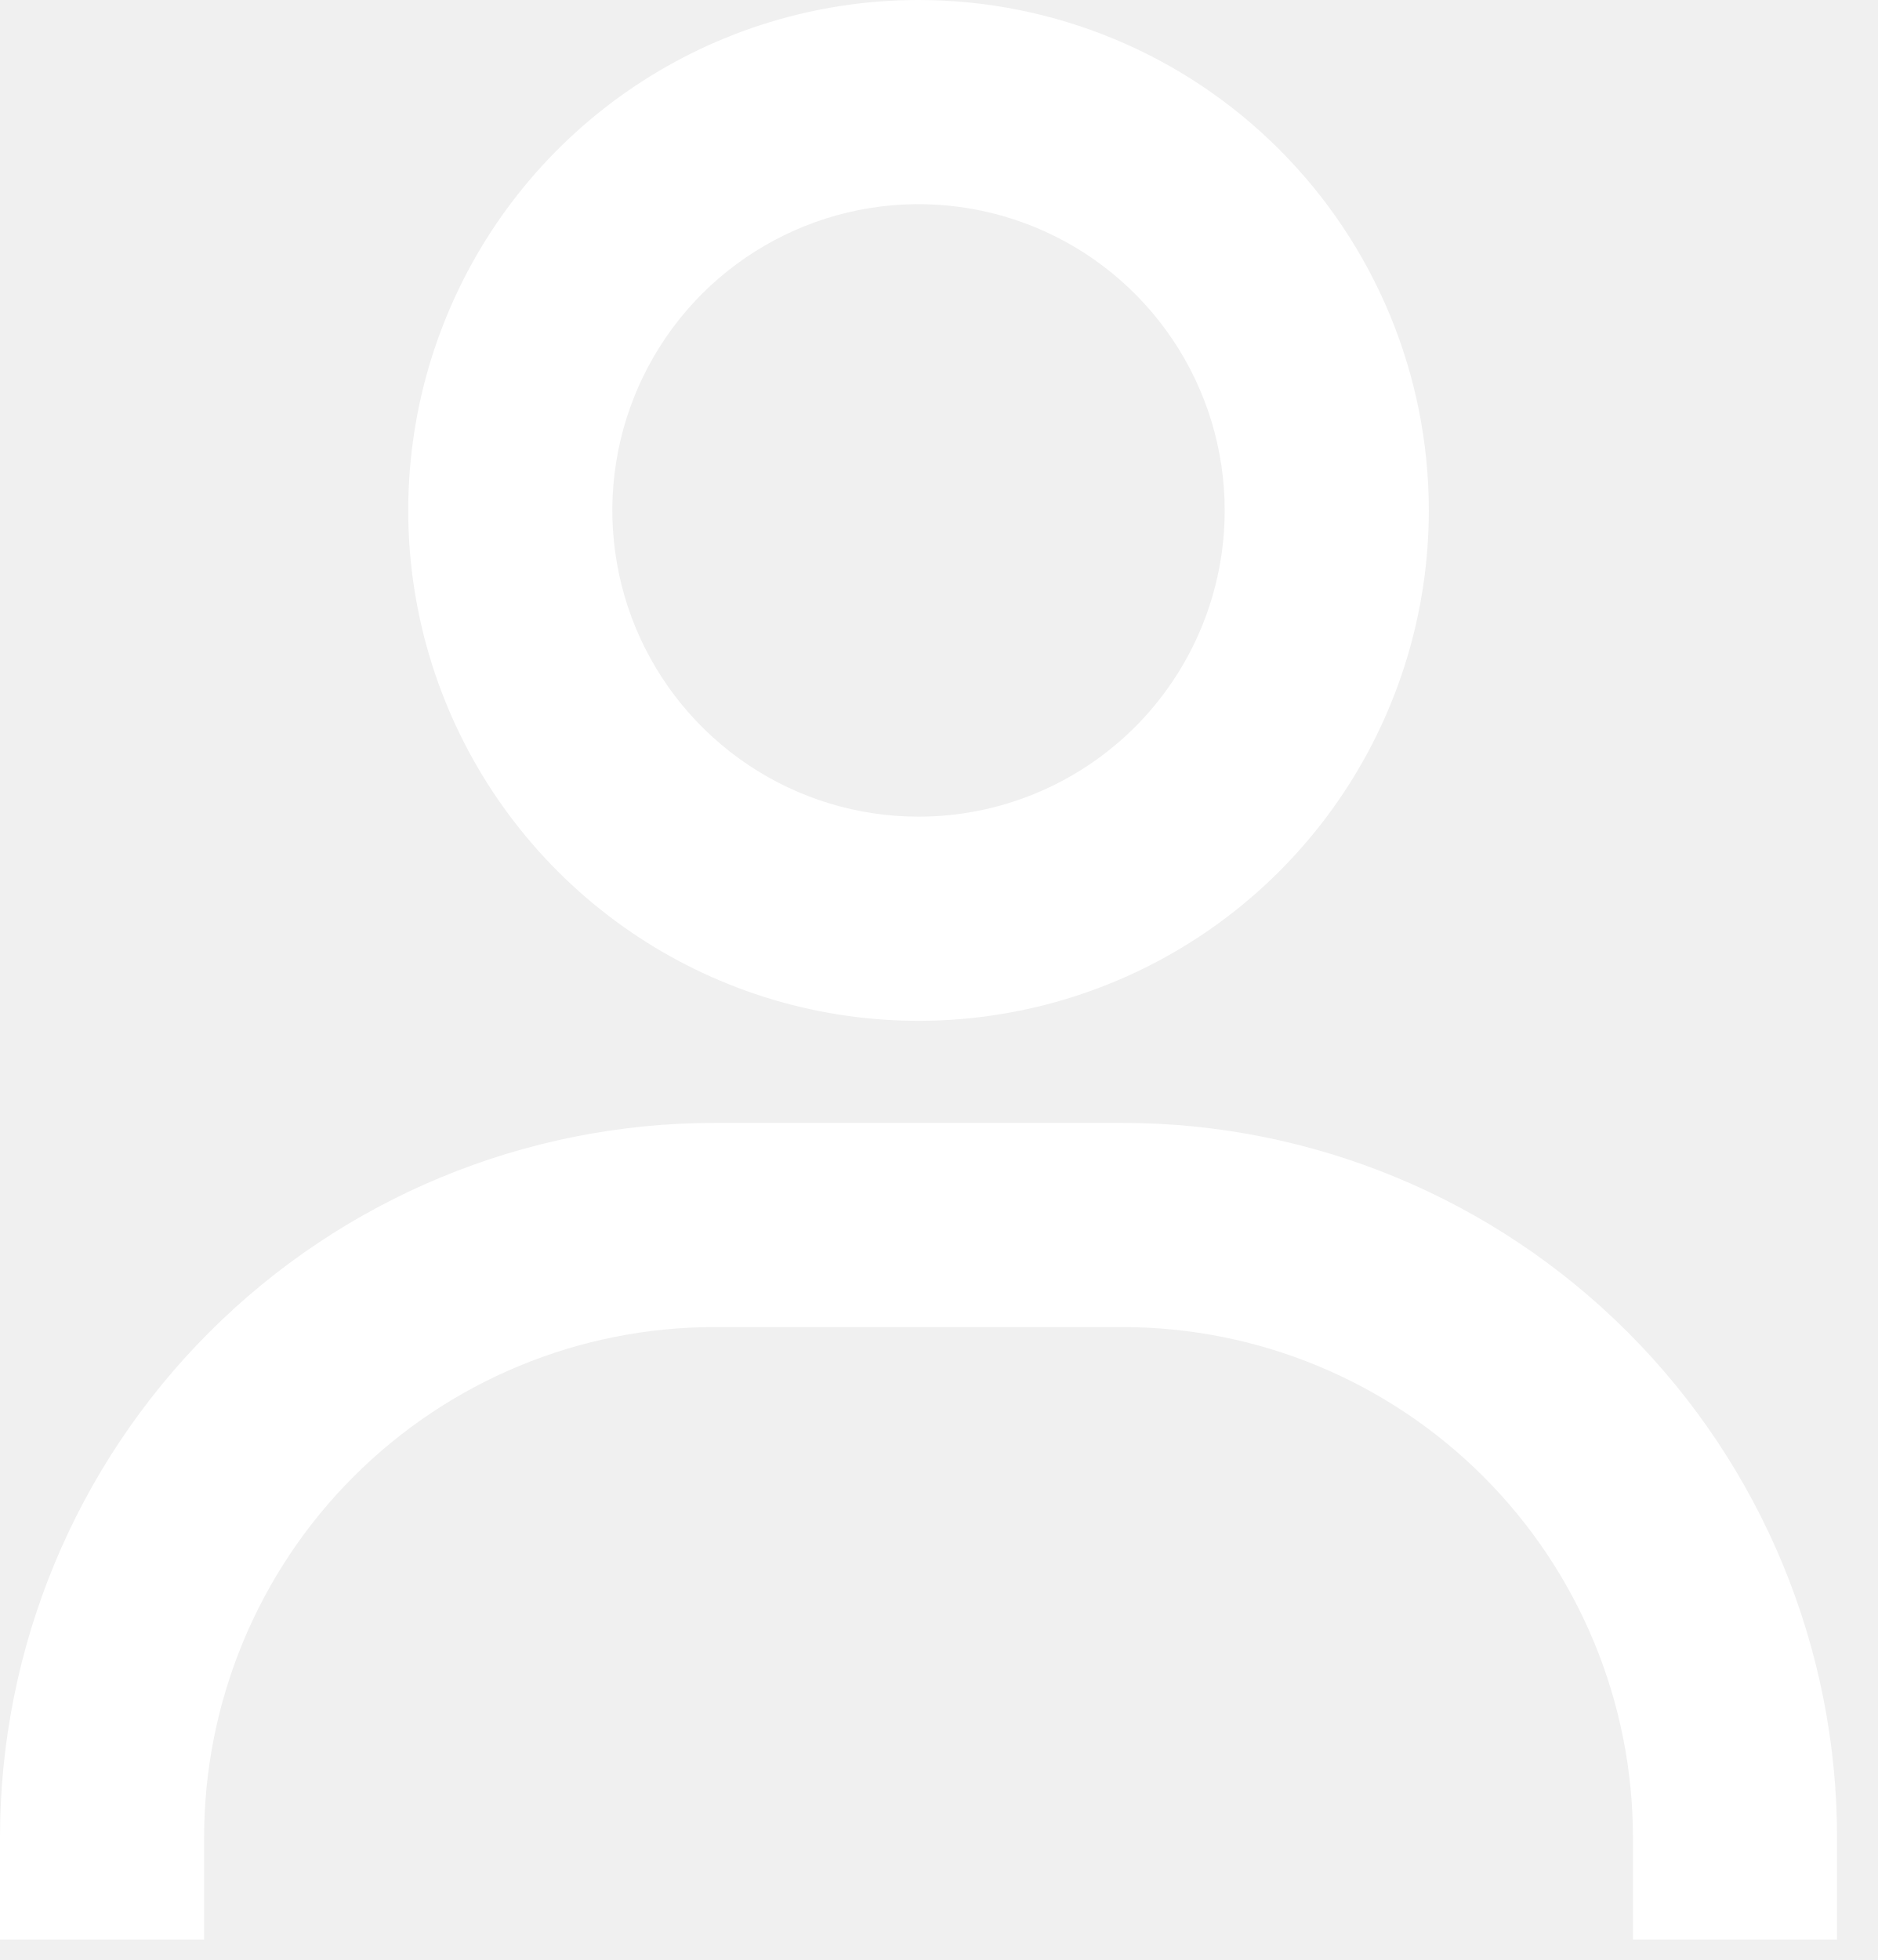
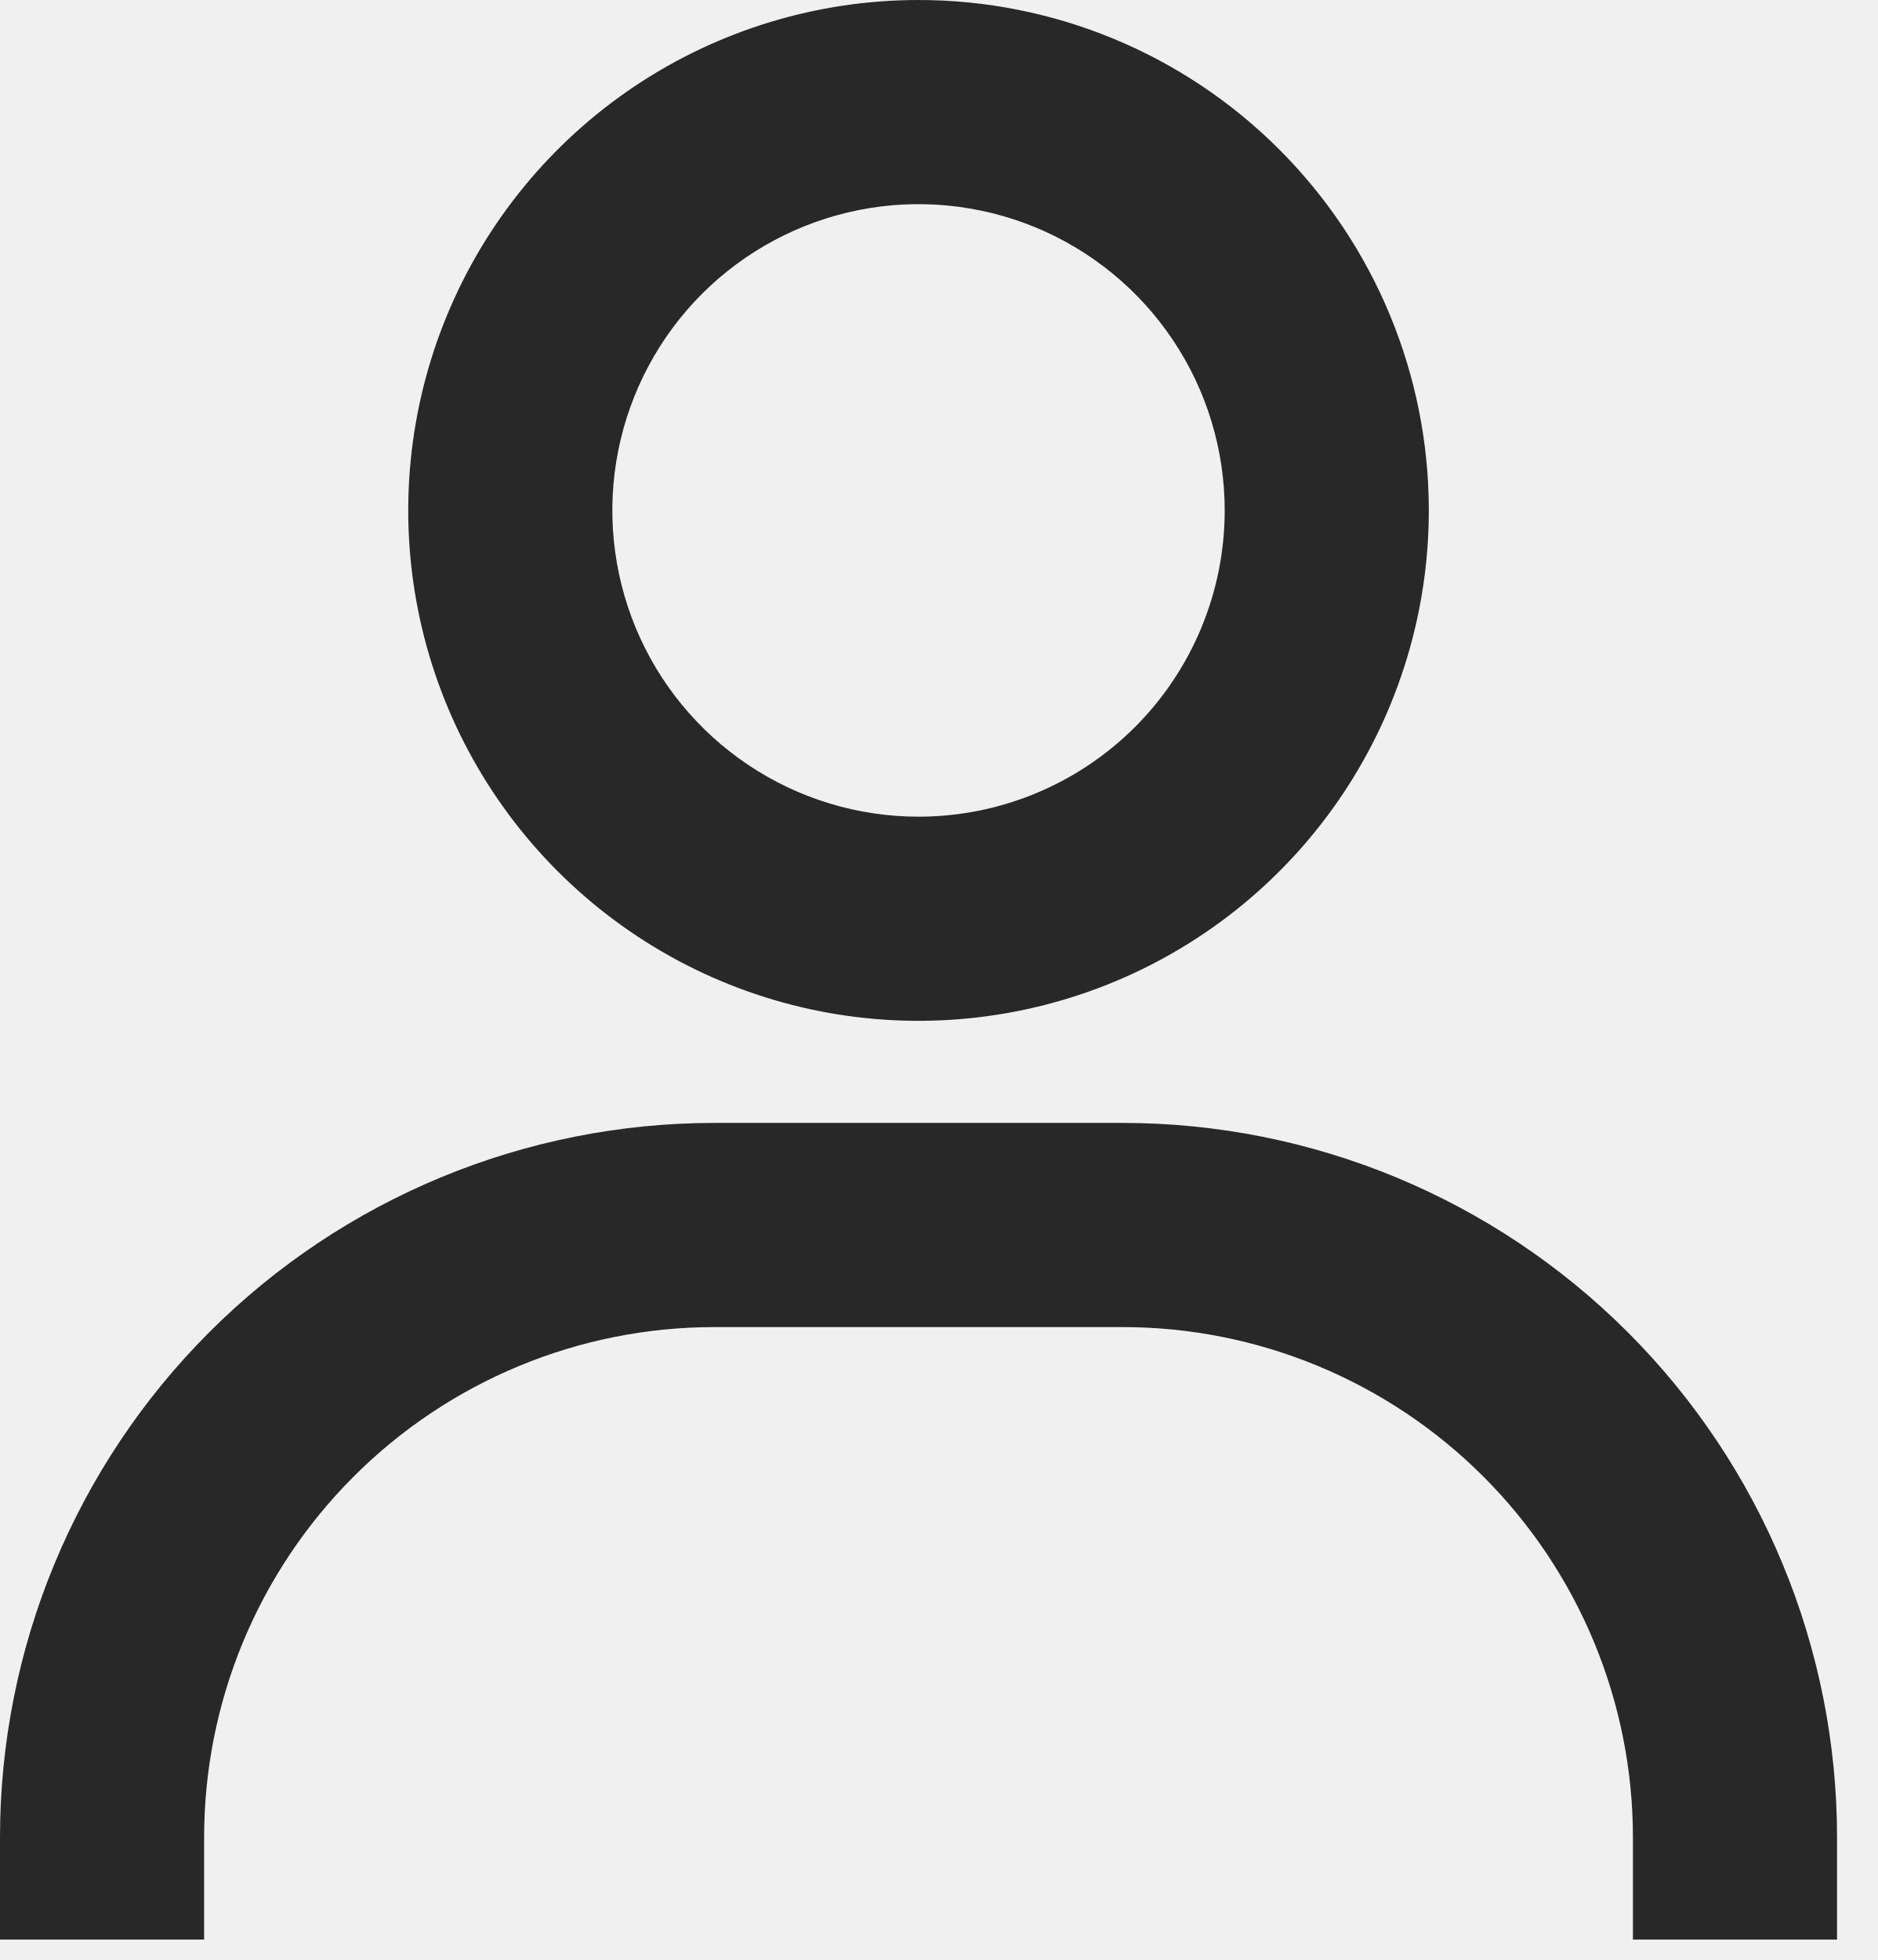
<svg xmlns="http://www.w3.org/2000/svg" width="23" height="24" viewBox="0 0 23 24" fill="none">
-   <path d="M11.25 0C10.014 0 8.805 0.367 7.778 1.053C6.75 1.74 5.949 2.716 5.476 3.858C5.003 5 4.879 6.257 5.12 7.469C5.361 8.682 5.957 9.795 6.831 10.669C7.705 11.543 8.818 12.139 10.031 12.38C11.243 12.621 12.5 12.497 13.642 12.024C14.784 11.551 15.76 10.75 16.447 9.722C17.133 8.695 17.5 7.486 17.5 6.25C17.5 4.592 16.841 3.003 15.669 1.831C14.497 0.658 12.908 0 11.25 0ZM11.25 10C10.508 10 9.783 9.78 9.167 9.368C8.55 8.956 8.069 8.37 7.785 7.685C7.502 7 7.427 6.246 7.572 5.518C7.717 4.791 8.074 4.123 8.598 3.598C9.123 3.074 9.791 2.717 10.518 2.572C11.246 2.427 12 2.502 12.685 2.785C13.37 3.069 13.956 3.55 14.368 4.167C14.78 4.783 15 5.508 15 6.25C15 7.245 14.605 8.198 13.902 8.902C13.198 9.605 12.245 10 11.25 10ZM22.5 23.75V22.5C22.5 20.179 21.578 17.954 19.937 16.313C18.296 14.672 16.071 13.75 13.75 13.75H8.75C6.429 13.75 4.204 14.672 2.563 16.313C0.922 17.954 0 20.179 0 22.5V23.75H2.5V22.5C2.5 20.842 3.158 19.253 4.331 18.081C5.503 16.909 7.092 16.25 8.75 16.25H13.75C15.408 16.25 16.997 16.909 18.169 18.081C19.341 19.253 20 20.842 20 22.5V23.75H22.5Z" fill="white" />
+   <path d="M11.25 0C10.014 0 8.805 0.367 7.778 1.053C6.75 1.74 5.949 2.716 5.476 3.858C5.003 5 4.879 6.257 5.12 7.469C5.361 8.682 5.957 9.795 6.831 10.669C7.705 11.543 8.818 12.139 10.031 12.38C11.243 12.621 12.5 12.497 13.642 12.024C14.784 11.551 15.76 10.75 16.447 9.722C17.133 8.695 17.5 7.486 17.5 6.25C17.5 4.592 16.841 3.003 15.669 1.831C14.497 0.658 12.908 0 11.25 0ZM11.25 10C10.508 10 9.783 9.78 9.167 9.368C8.55 8.956 8.069 8.37 7.785 7.685C7.502 7 7.427 6.246 7.572 5.518C7.717 4.791 8.074 4.123 8.598 3.598C9.123 3.074 9.791 2.717 10.518 2.572C11.246 2.427 12 2.502 12.685 2.785C13.37 3.069 13.956 3.55 14.368 4.167C14.78 4.783 15 5.508 15 6.25C15 7.245 14.605 8.198 13.902 8.902C13.198 9.605 12.245 10 11.25 10ZM22.5 23.75V22.5C22.5 20.179 21.578 17.954 19.937 16.313C18.296 14.672 16.071 13.75 13.75 13.75H8.75C6.429 13.75 4.204 14.672 2.563 16.313C0.922 17.954 0 20.179 0 22.5V23.75H2.5V22.5C2.5 20.842 3.158 19.253 4.331 18.081C5.503 16.909 7.092 16.25 8.75 16.25H13.75C15.408 16.25 16.997 16.909 18.169 18.081C19.341 19.253 20 20.842 20 22.5V23.75H22.5Z" fill="#282828" />
</svg>
